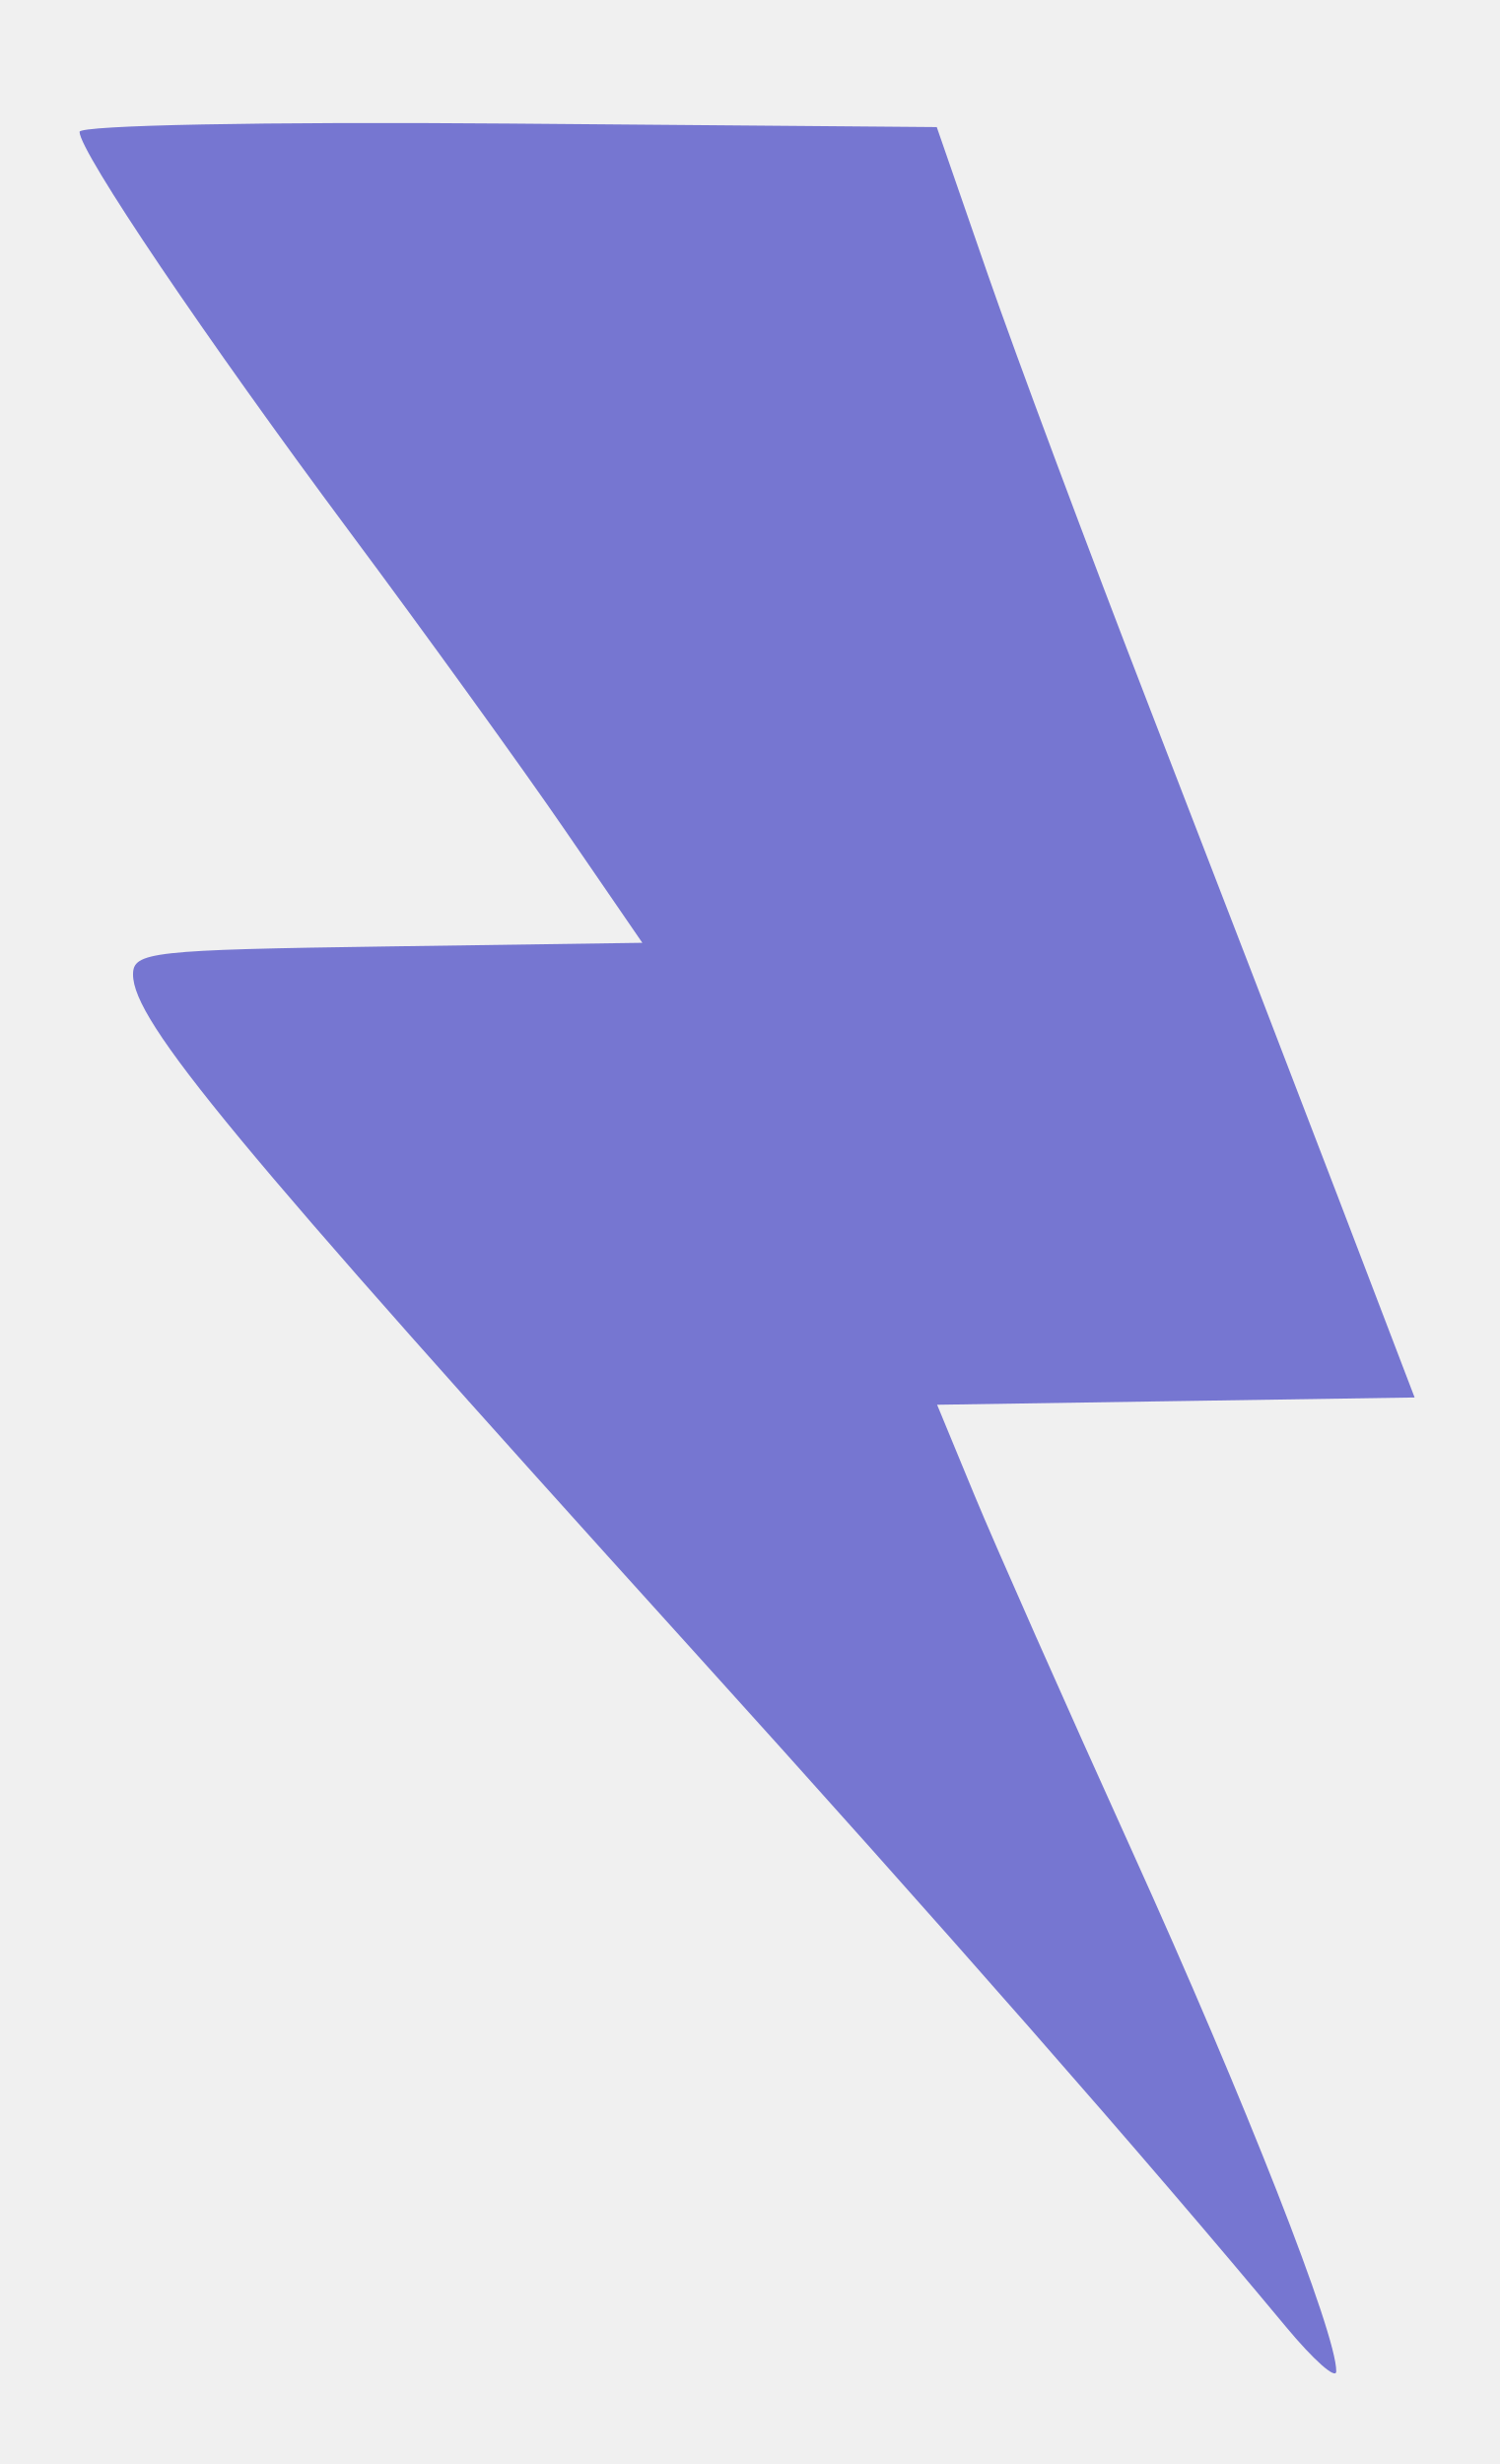
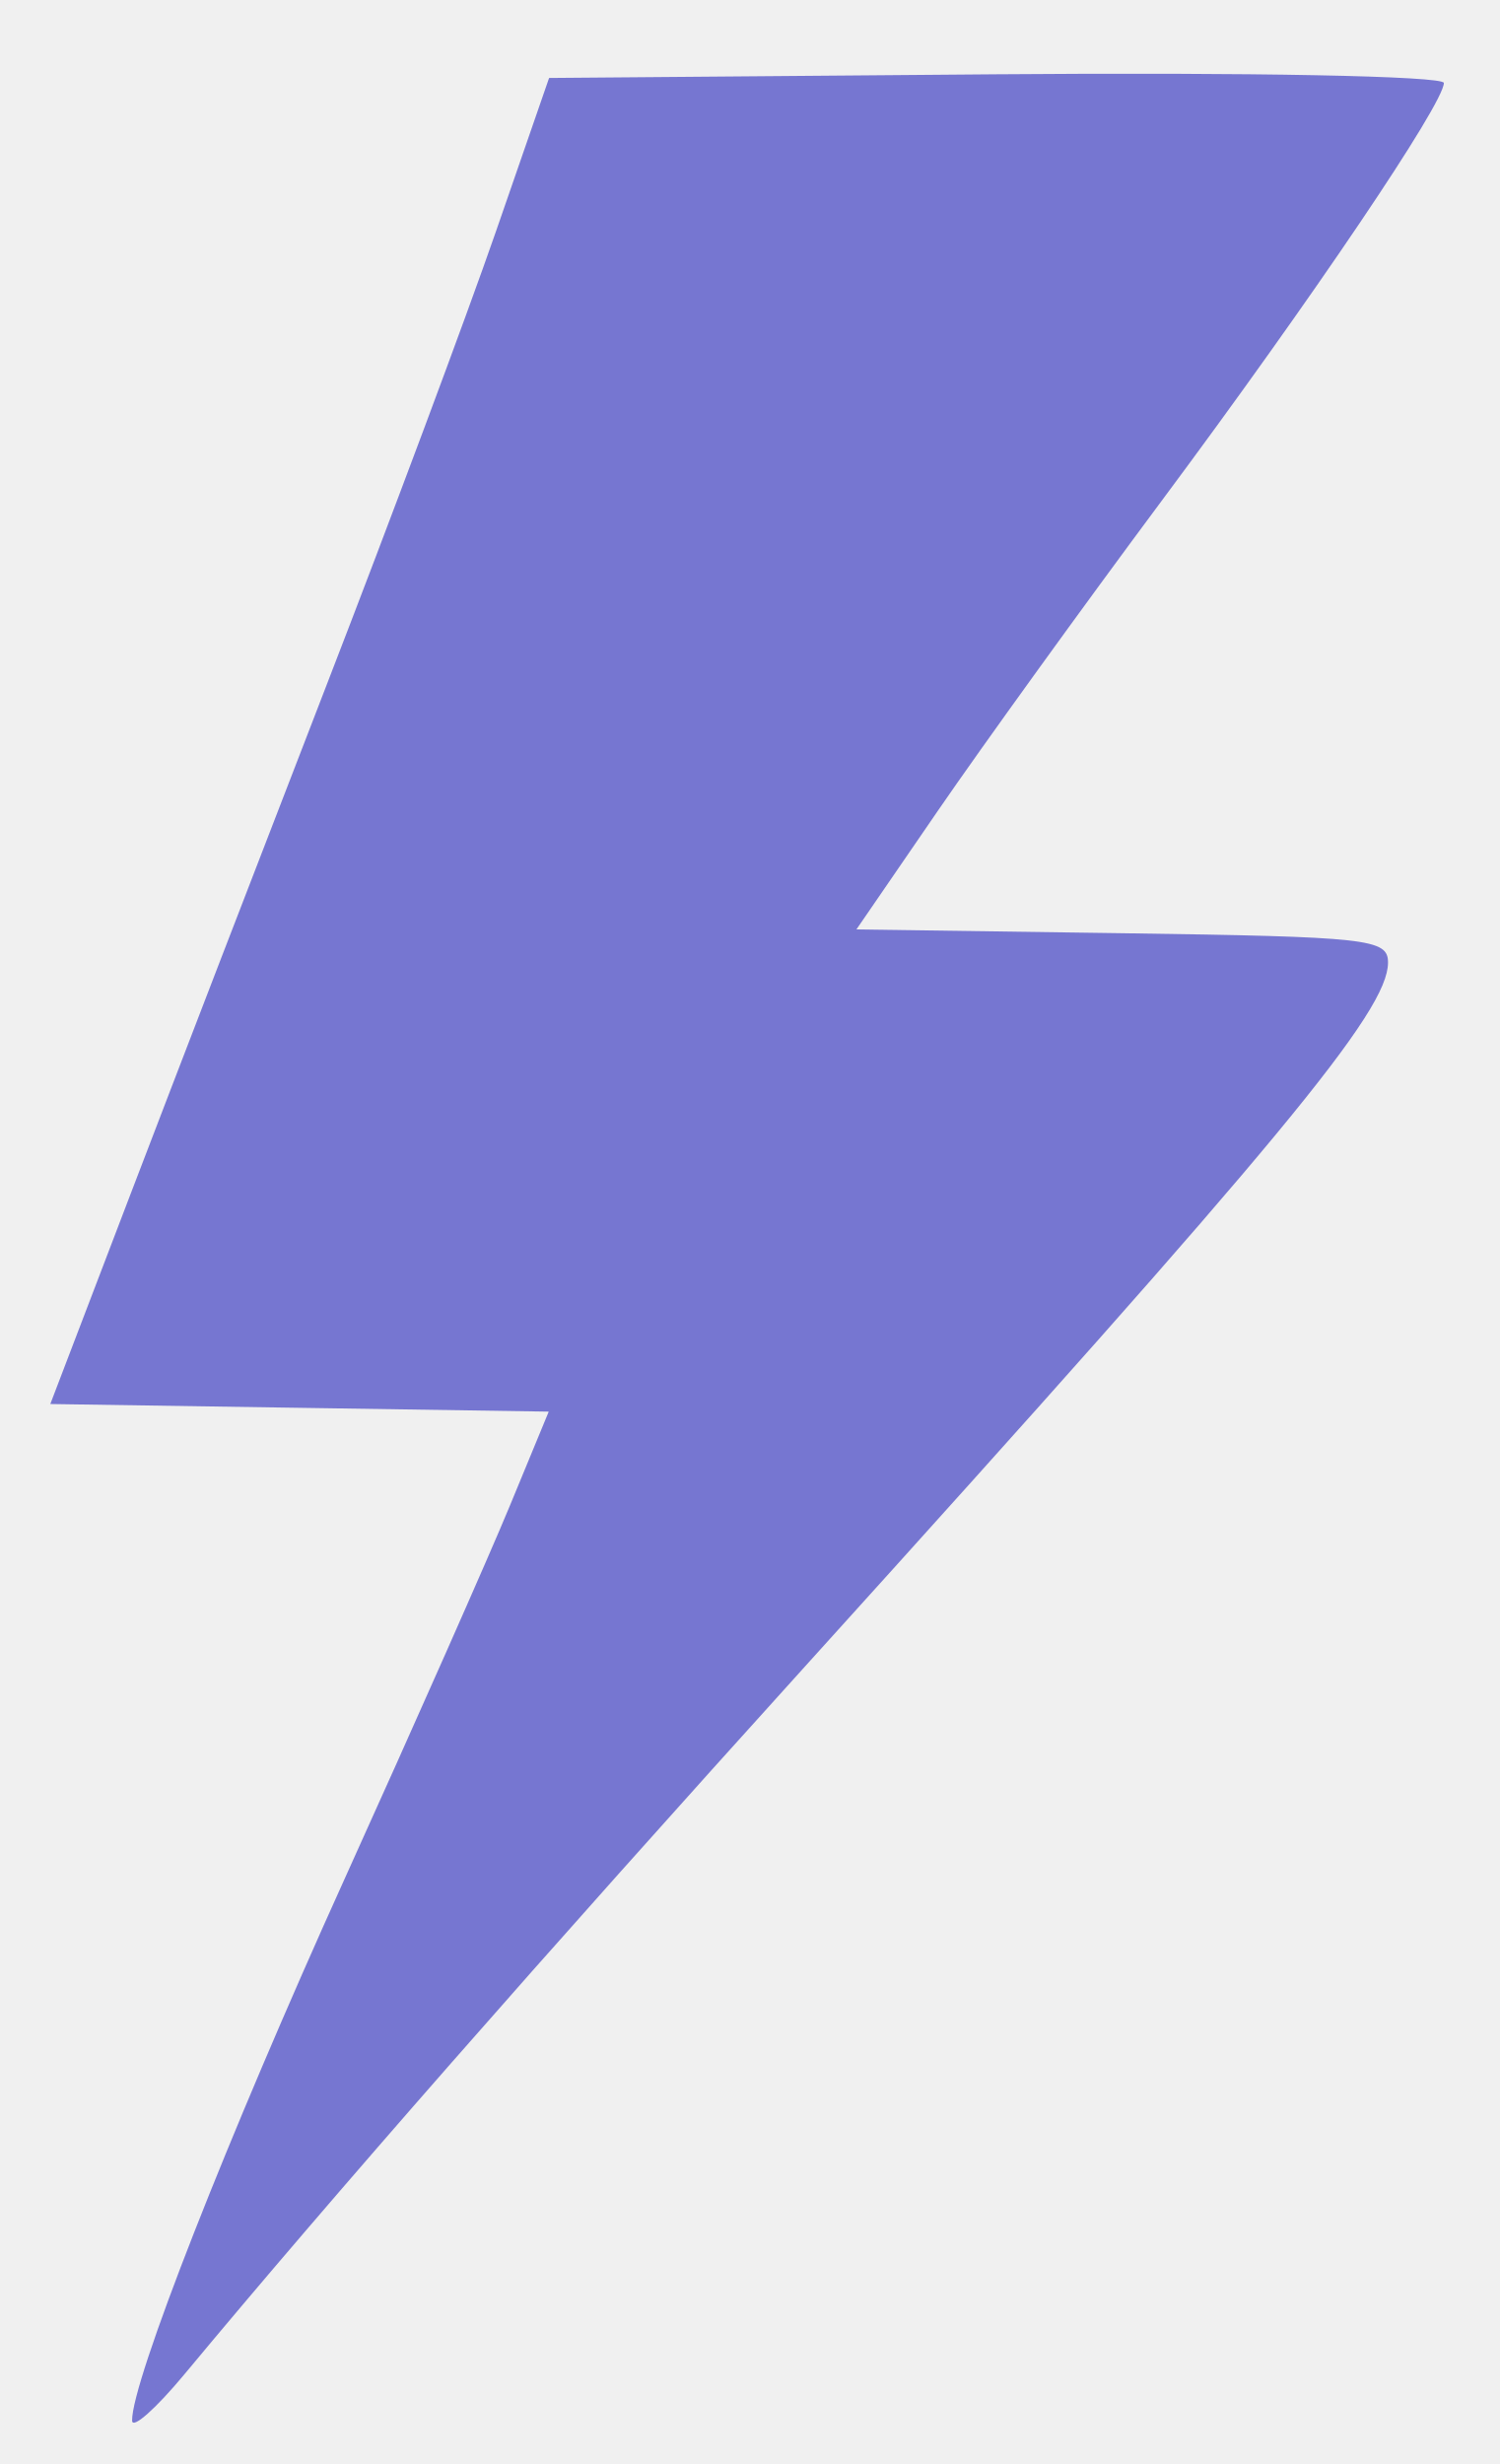
<svg xmlns="http://www.w3.org/2000/svg" width="34.64mm" height="56.907mm" viewBox="0 0 34.64 56.907" version="1.1" id="svg10819" xml:space="preserve">
  <defs id="defs10813" />
  <g id="layer1" transform="translate(-105.8429,-144.3025)">
    <g transform="translate(-401.2525,187.8028)" id="g15600" style="fill:#999999;stroke:#ffffff">
      <g transform="matrix(0.066922,-4.5962358e-4,4.5962358e-4,0.066922,575.0809,-79.52697)" id="g34078-75" style="fill:#999999;stroke:#ffffff">
-         <path style="fill:#7676d1;fill-opacity:1;stroke:none;stroke-width:4.615" d="m -564.008,1352.855 c 0.3,-12.708 -30.83,-93.692 -69.065,-179.673 -22.644,-50.92 -46.845,-106.593 -53.779,-123.718 l -12.609,-31.135 82.403,-0.691 82.404,-0.691 -25.982,-69.403 c -14.29,-38.172 -42.964,-114.17 -63.718,-168.885 -20.755,-54.715 -45.49,-122.379 -54.968,-150.365 l -17.232,-50.883 -147.908,-2.234 c -83.701,-1.264 -147.92,-0.46 -147.936,1.853 -0.047,6.819 42.972,71.472 92.324,138.753 25.663,34.985 58.656,81.345 73.318,103.02 l 26.659,39.41 -87.891,0.65 c -81.607,0.603 -87.895,1.253 -87.949,9.087 -0.11,16.073 34.578,58.566 189.915,232.647 87.62,98.192 156.517,177.854 204.813,236.813 9.39,11.463 17.13,18.412 17.2,15.442 z" id="path23604" />
+         <path style="fill:#7676d1;fill-opacity:1;stroke:none;stroke-width:4.817" d="m -979.686,1366.985 c -0.131,-13.268 33.521,-97.346 74.661,-186.537 24.364,-52.822 50.421,-110.582 57.904,-128.355 l 13.606,-32.315 -85.996,-1.903 -85.996,-1.902 28.113,-72.065 c 15.462,-39.636 46.479,-118.545 68.925,-175.354 22.446,-56.809 49.233,-127.077 59.527,-156.15 l 18.715,-52.861 154.406,-0.211 c 87.378,-0.119 154.393,1.641 154.376,4.055 -0.049,7.118 -45.876,73.98 -98.35,143.495 -27.286,36.147 -62.386,84.06 -78.001,106.473 l -28.39,40.751 91.724,1.938 c 85.166,1.8 91.72,2.568 91.663,10.745 -0.115,16.777 -36.929,60.631 -201.553,240.094 -92.858,101.229 -165.909,183.385 -217.162,244.23 -9.965,11.83 -18.143,18.972 -18.173,15.871 z" id="path23604" />
      </g>
    </g>
  </g>
</svg>
